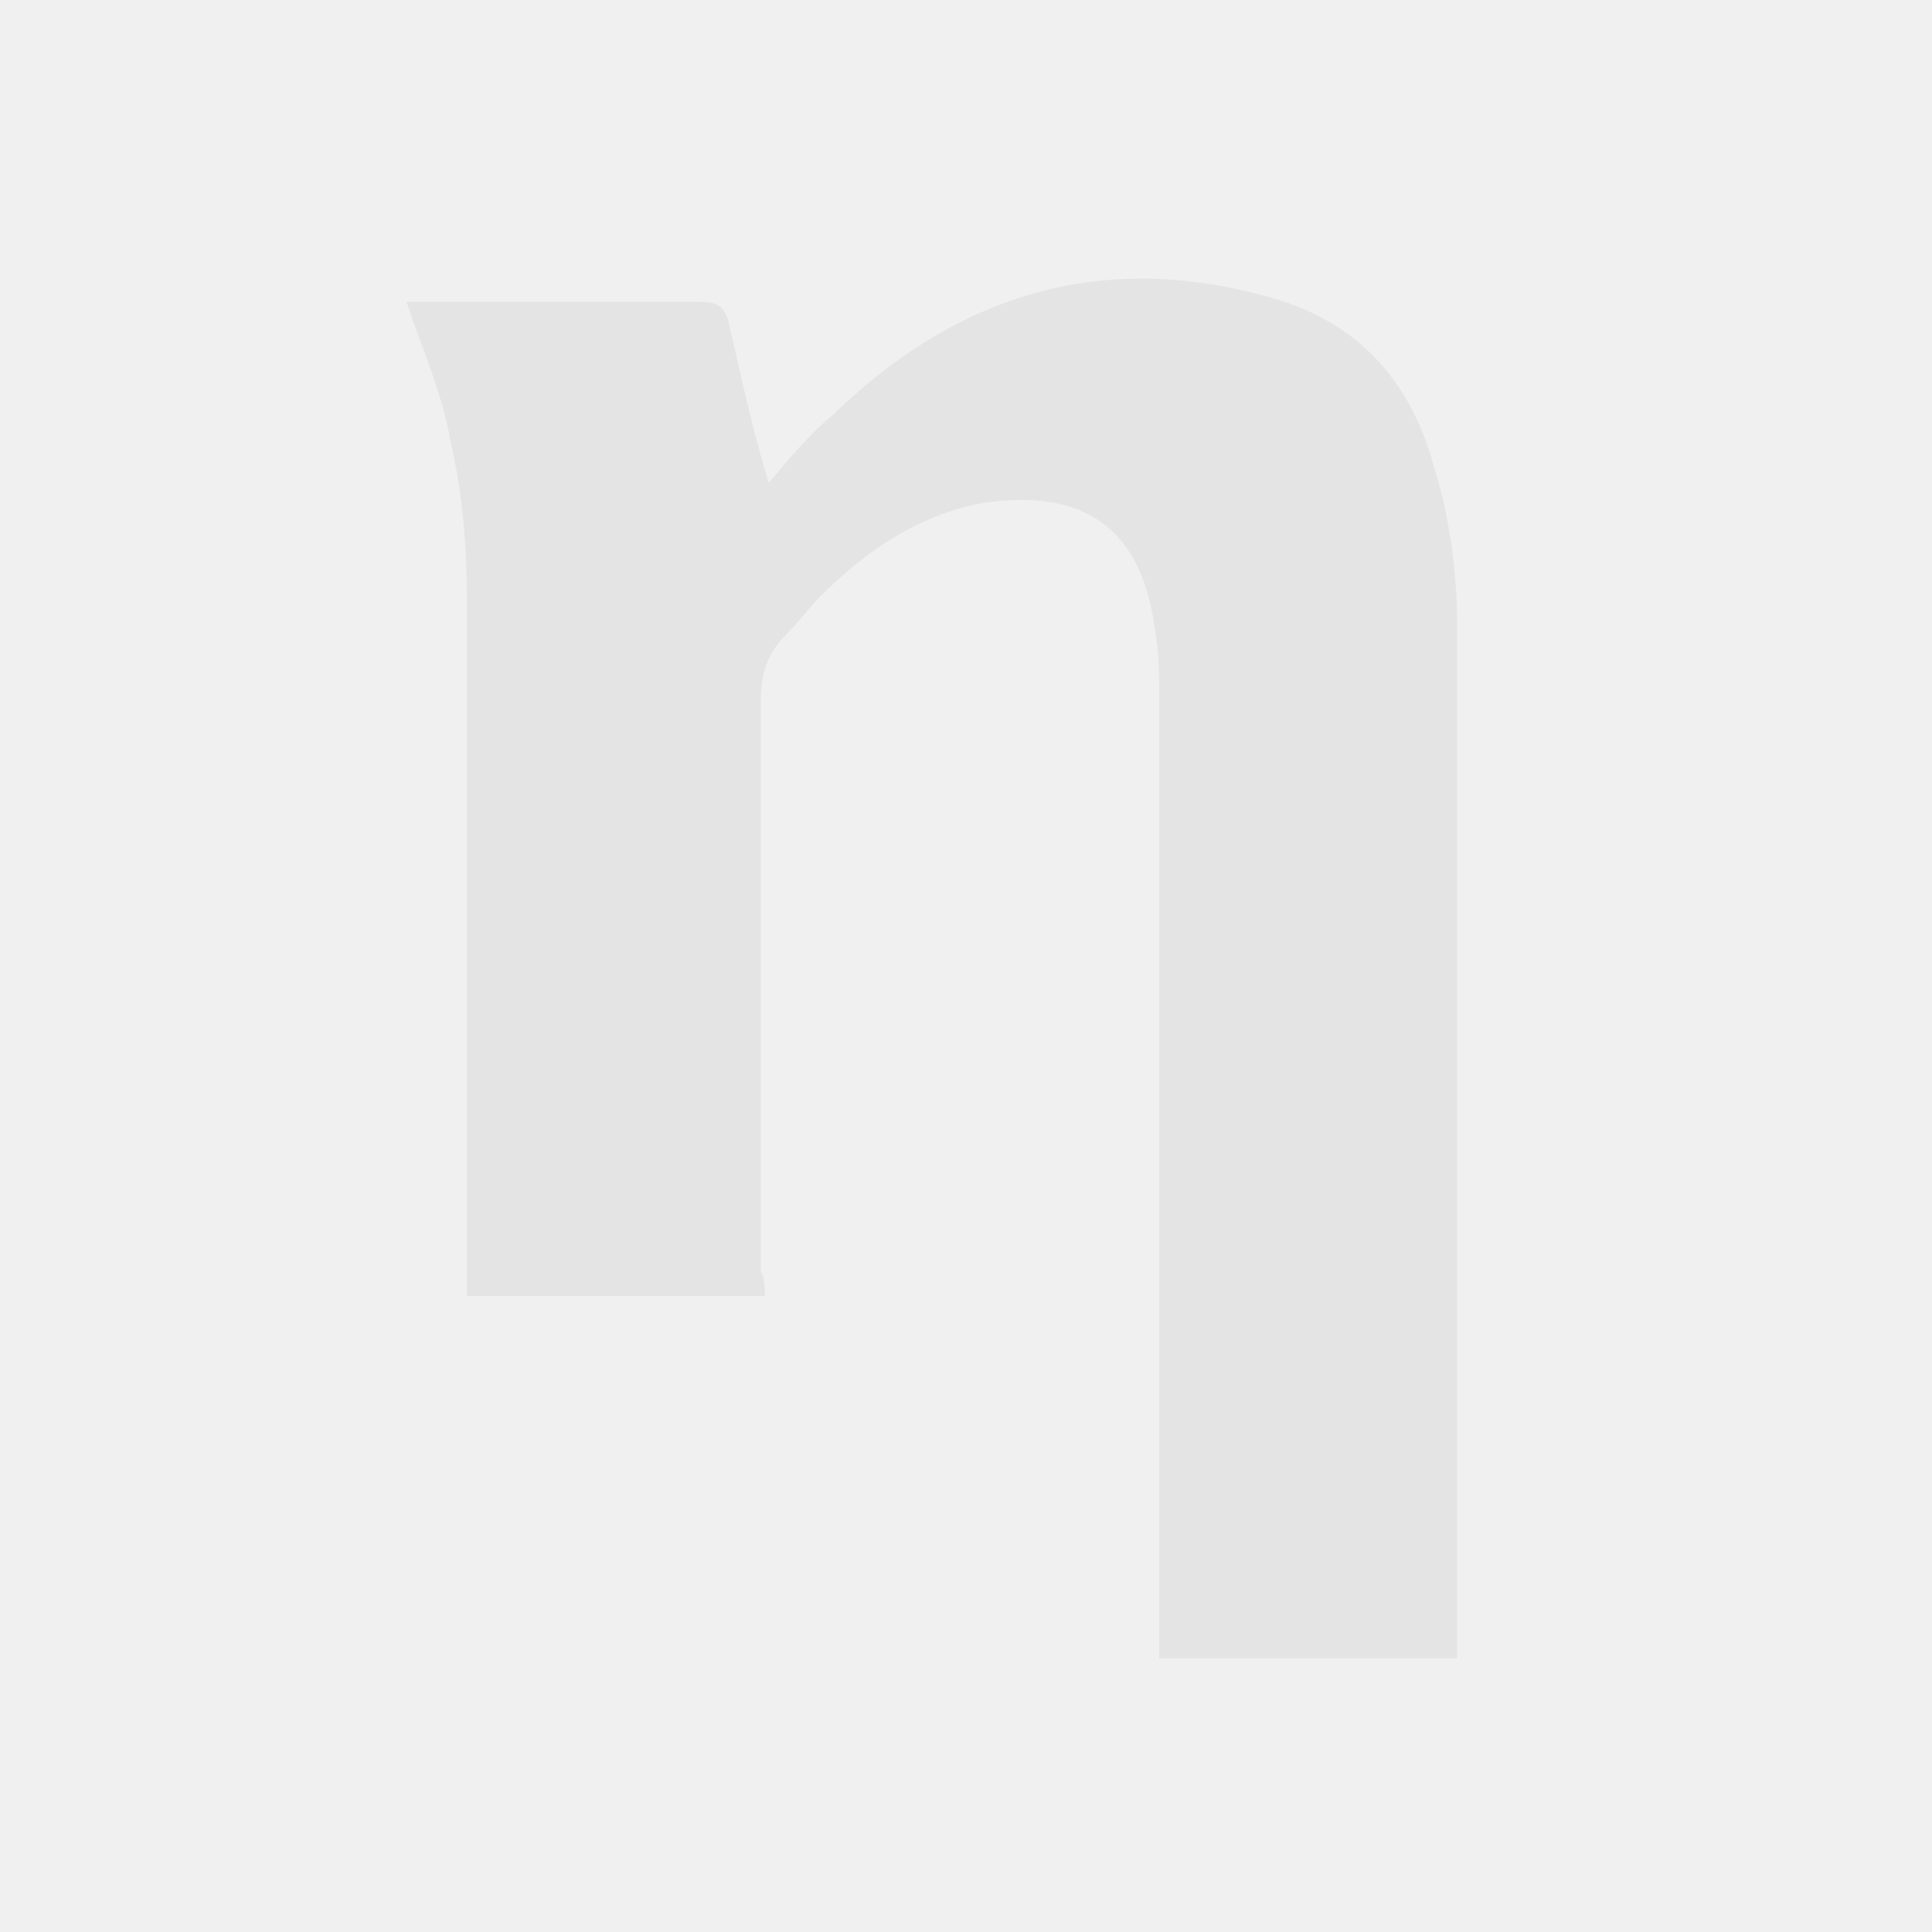
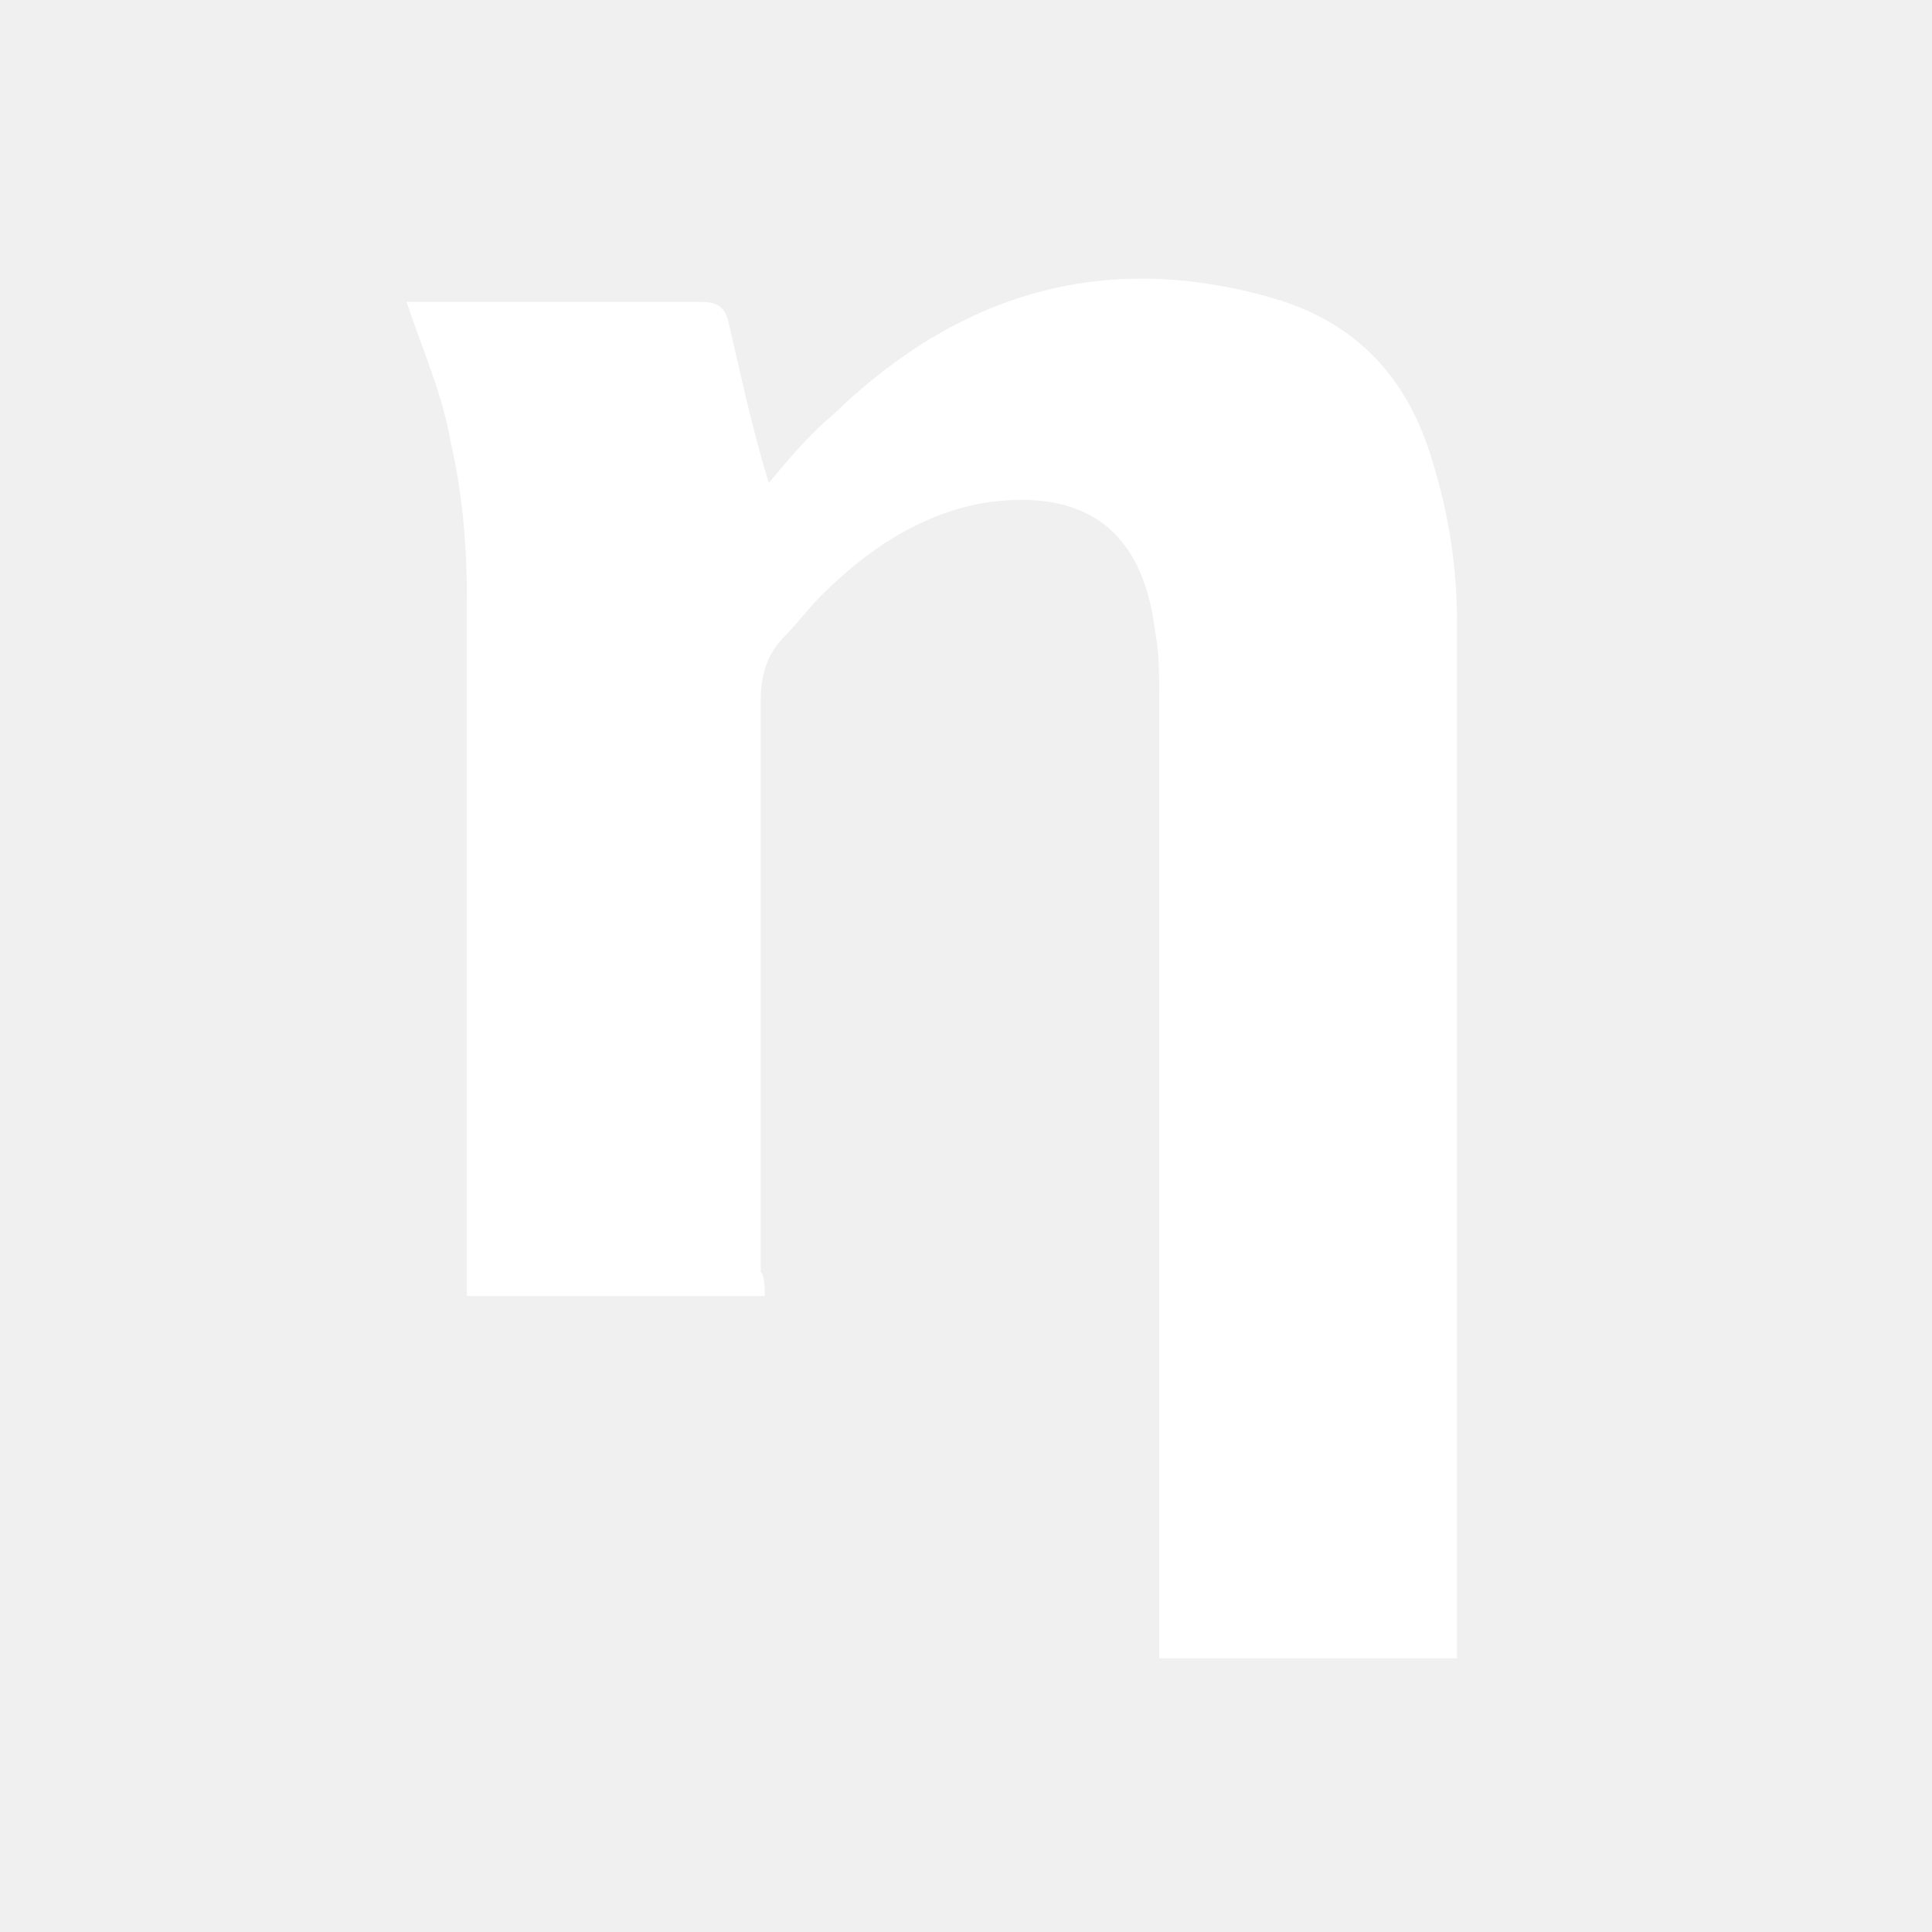
<svg xmlns="http://www.w3.org/2000/svg" version="1.1" x="0px" y="0px" width="48px" height="48px" viewBox="0 0 48 48" enable-background="new 0 0 48 48" xml:space="preserve">
  <g id="图层_5">
-     <path fill="#E4E4E4" d="M19,32.2c-2.5,0-4.9,0-7.4,0c0-0.3,0-0.5,0-0.7c0-5.5,0-11.1,0-16.6c0-1.3-0.1-2.6-0.4-3.9   c-0.2-1.2-0.7-2.3-1.1-3.5c0.1,0,0.3,0,0.4,0c2.3,0,4.6,0,6.9,0c0.4,0,0.6,0.1,0.7,0.5c0.3,1.3,0.6,2.7,1,4c0.5-0.6,1-1.2,1.6-1.7   c3.1-3,6.7-4.1,10.9-2.9c2.1,0.6,3.4,2,4,4.1c0.4,1.3,0.6,2.6,0.6,4c0,8.3,0,16.6,0,24.9c0,0.2,0,0.5,0,0.8c-2.5,0-4.9,0-7.4,0   c0-0.3,0-0.5,0-0.8c0-7.7,0-15.4,0-23.1c0-0.5,0-1.1-0.1-1.6c-0.3-2.5-1.7-3.6-4.3-3.2c-1.6,0.3-2.9,1.2-4,2.3   c-0.3,0.3-0.6,0.7-0.9,1c-0.4,0.4-0.6,0.9-0.6,1.6c0,4.7,0,9.5,0,14.2C19,31.7,19,32,19,32.2z" />
+     <path fill="#FFFFFF" d="M19,32.2c-2.5,0-4.9,0-7.4,0c0-0.3,0-0.5,0-0.7c0-5.5,0-11.1,0-16.6c0-1.3-0.1-2.6-0.4-3.9   c-0.2-1.2-0.7-2.3-1.1-3.5c0.1,0,0.3,0,0.4,0c2.3,0,4.6,0,6.9,0c0.4,0,0.6,0.1,0.7,0.5c0.3,1.3,0.6,2.7,1,4c0.5-0.6,1-1.2,1.6-1.7   c3.1-3,6.7-4.1,10.9-2.9c2.1,0.6,3.4,2,4,4.1c0.4,1.3,0.6,2.6,0.6,4c0,8.3,0,16.6,0,24.9c0,0.2,0,0.5,0,0.8c-2.5,0-4.9,0-7.4,0   c0-0.3,0-0.5,0-0.8c0-7.7,0-15.4,0-23.1c0-0.5,0-1.1-0.1-1.6c-0.3-2.5-1.7-3.6-4.3-3.2c-1.6,0.3-2.9,1.2-4,2.3   c-0.3,0.3-0.6,0.7-0.9,1c-0.4,0.4-0.6,0.9-0.6,1.6c0,4.7,0,9.5,0,14.2C19,31.7,19,32,19,32.2z" />
    <g>
	</g>
    <g>
	</g>
    <g>
	</g>
    <g>
	</g>
    <g>
	</g>
    <g>
	</g>
  </g>
</svg>
